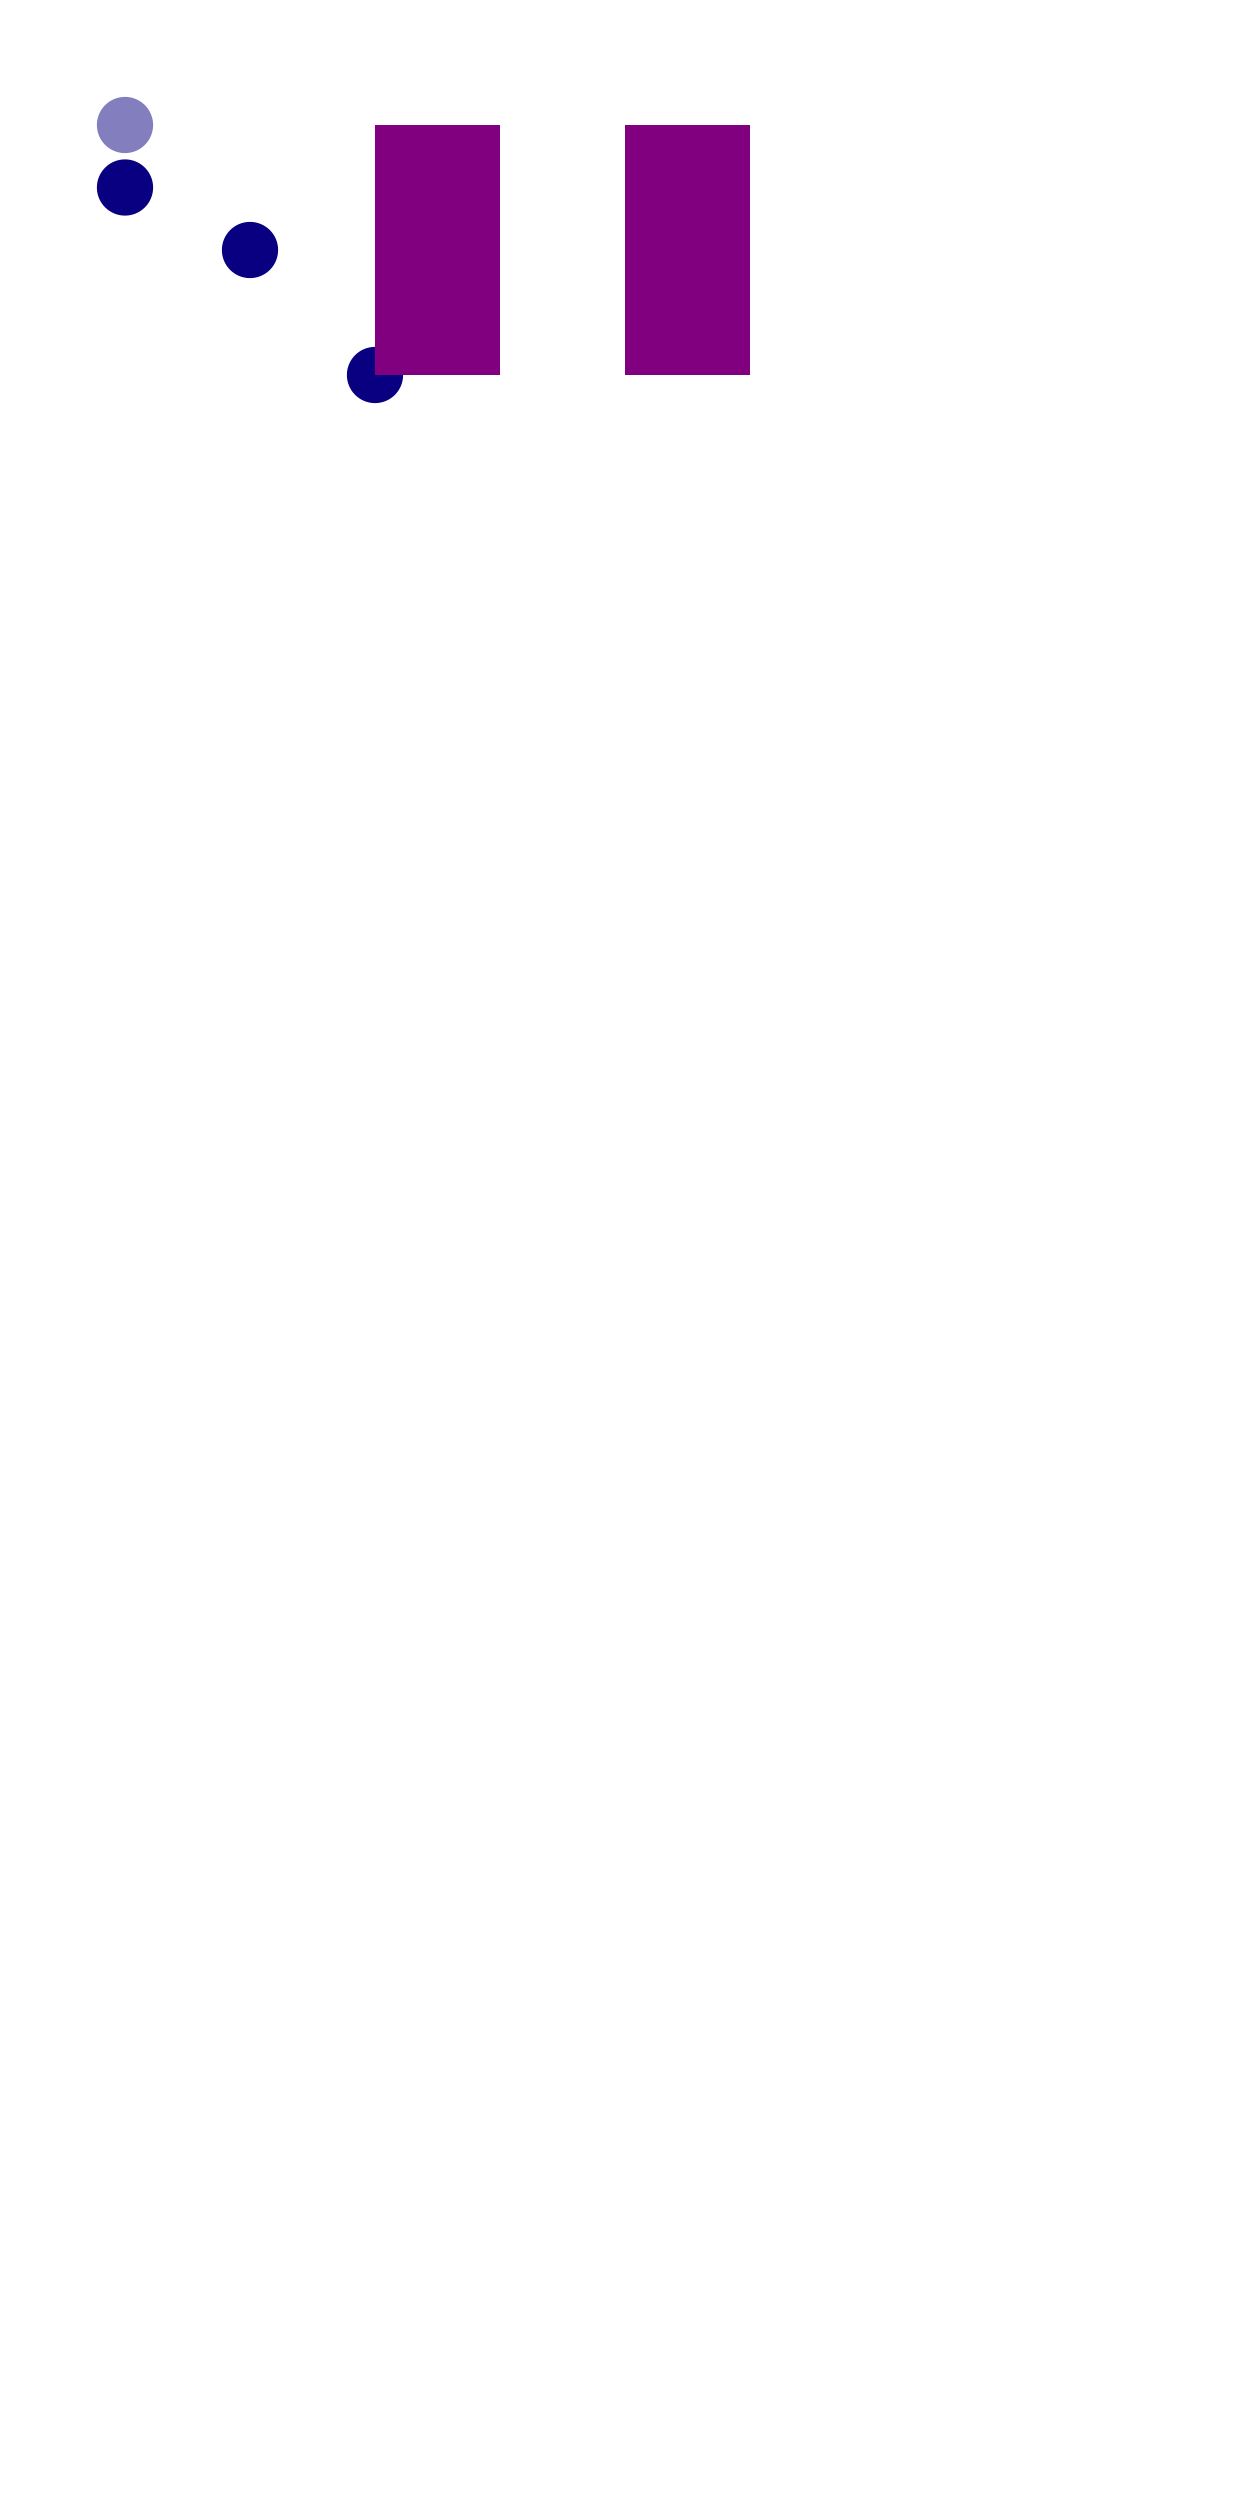
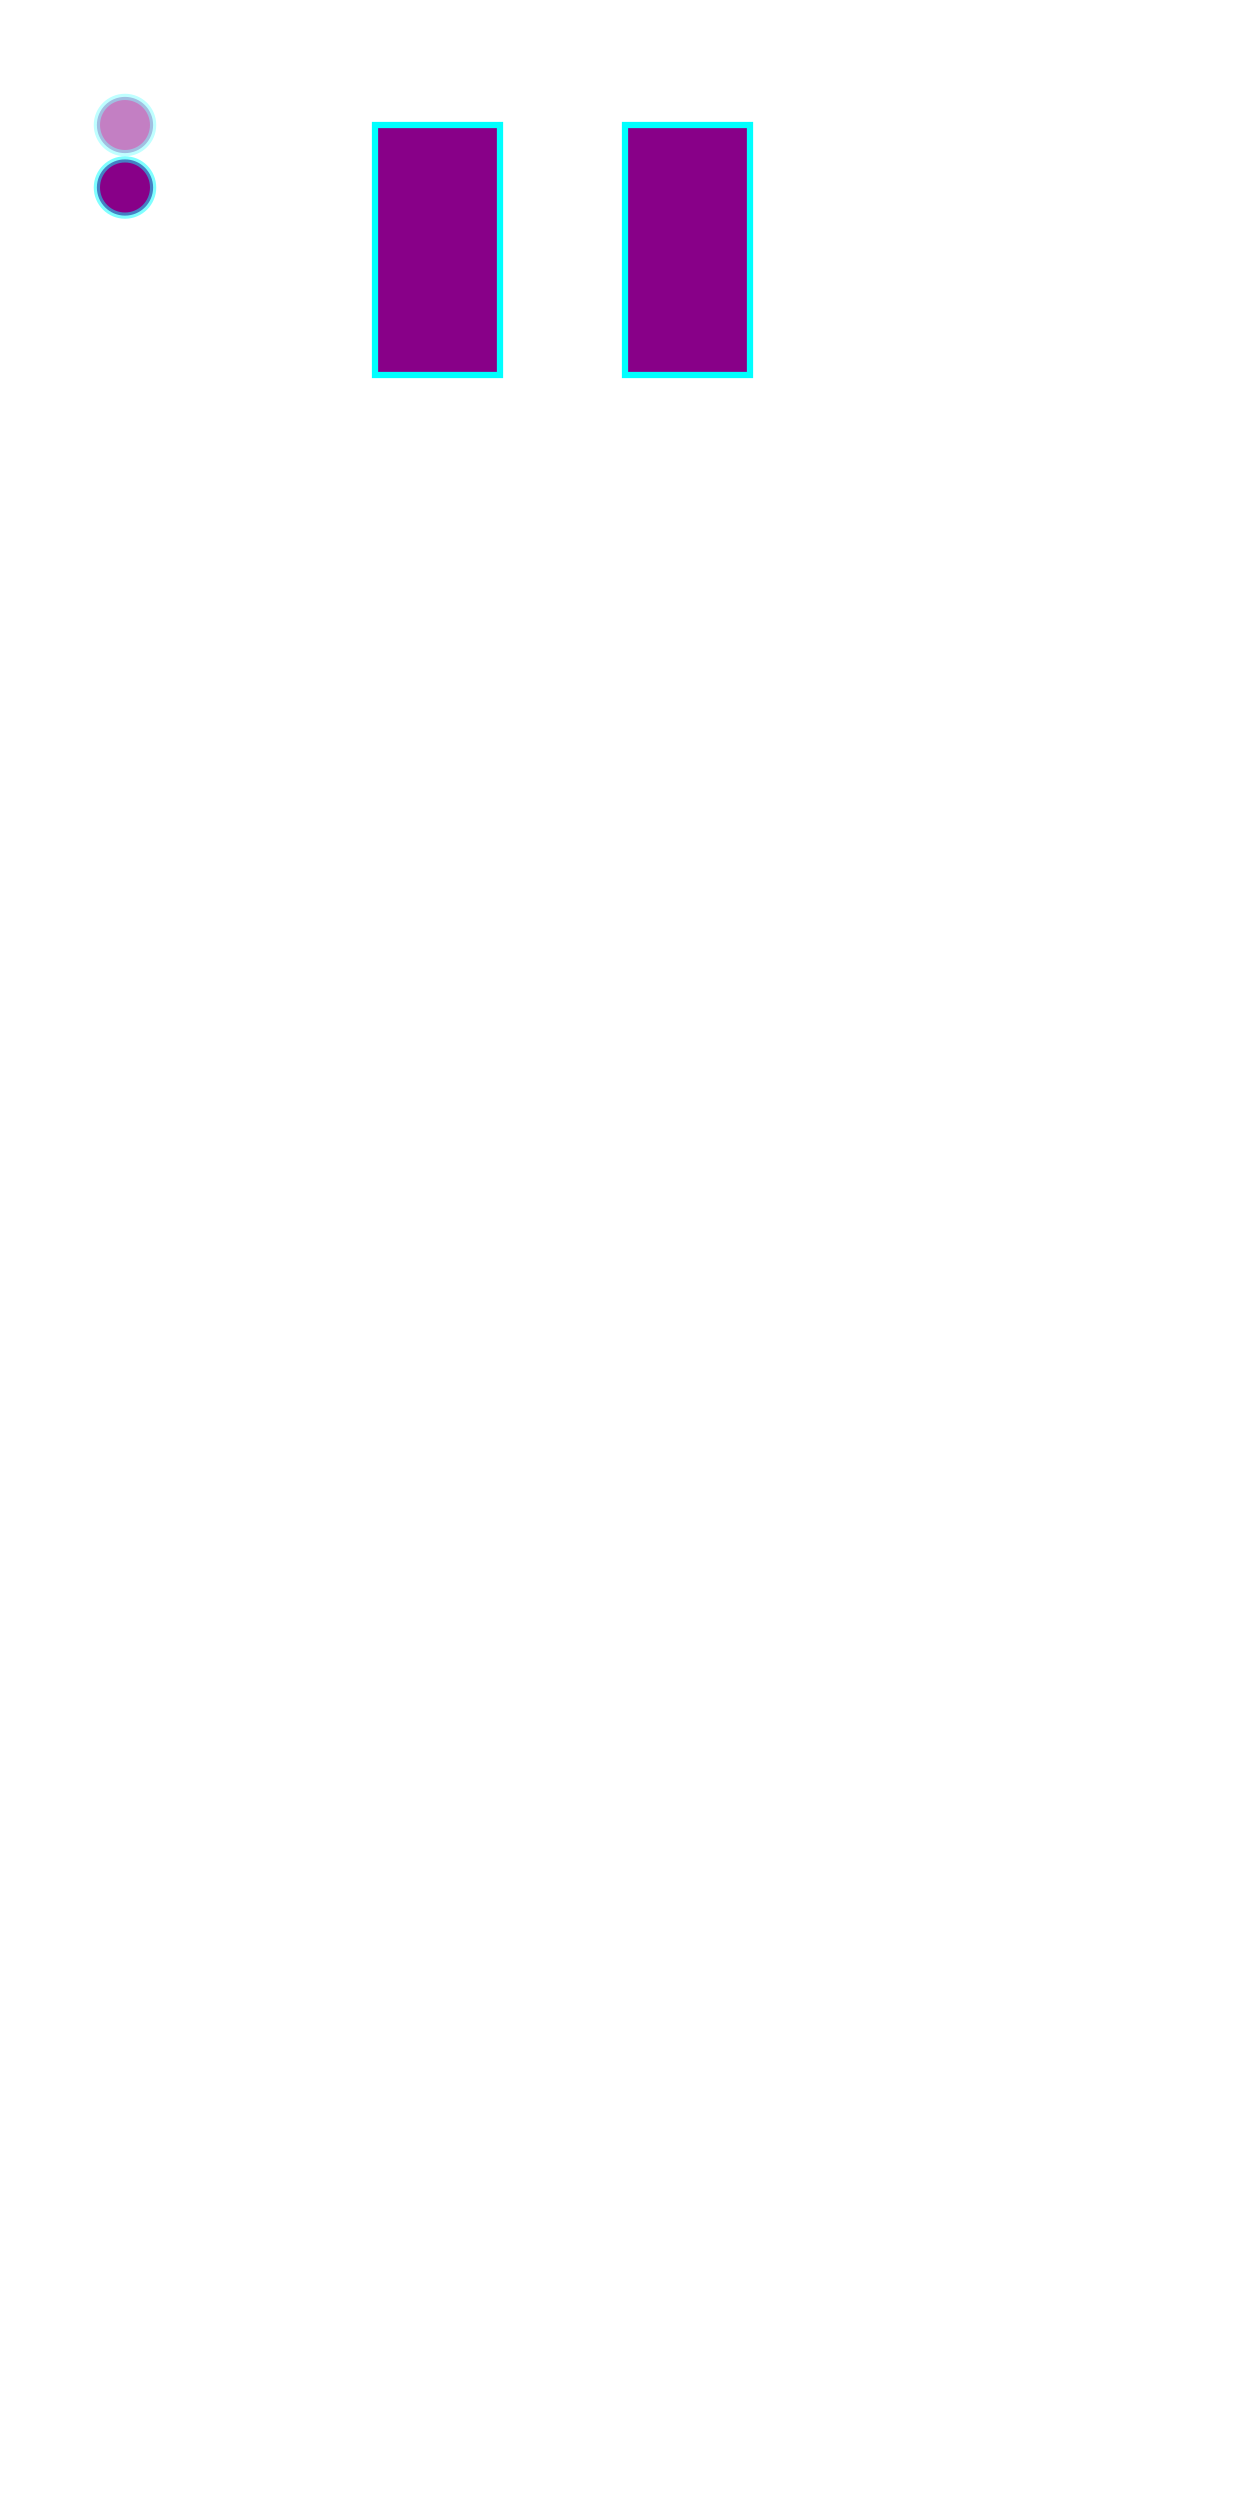
- <svg xmlns="http://www.w3.org/2000/svg" id="svg" width="100mm" height="200mm" viewBox="0 0 100 200" version="1.1">
+ <svg xmlns="http://www.w3.org/2000/svg" id="svg" width="100px" height="200px" viewBox="0 0 100 200" version="1.1">
  <defs id="defs">
-     <circle id="my_circle" cx="0" cy="0" r="2.25" style="opacity:1;fill:#080080;stroke-width:0.2" />
-     <rect id="my_rect" x="0" y="0" width="10" height="20" style="opacity:1;fill:#800080;stroke-width:0.2;" />
+     <circle id="my_circle" cx="0" cy="0" r="2.25" style="opacity:1;fill:#880088;stroke:#00ffff;stroke-width:0.5;stroke-opacity:0.5" />
+     <rect id="my_rect" x="0" y="0" width="10" height="20" style="opacity:1;fill:#880088;stroke:#00ffff;stroke-width:0.5;" />
  </defs>
  <g id="layer1">
-     <g id="layer_circle">
-       <use href="#my_circle" transform="translate(10,10)" style="opacity:0.5" id="circle_left" />
-       <circle id="circle_center1" cx="20" cy="20" r="2.25" style="opacity:1;fill:#080080;stroke-width:0.2" />
-       <use href="#my_circle" x="10" y="15" id="circle_right" />
-       <circle id="circle_center2" transform="translate(30,30)" r="2.25" style="opacity:1;fill:#080080;stroke-width:0.2" />
-     </g>
-     <g id="layer_rect">
-       <use href="#my_rect" x="30" y="10" id="rect_1" />
-       <use href="#my_rect" transform="translate(50,10)" id="rect_2" />
+     <g id="layer2">
+       <g id="layer_circle">
+         <use href="#my_circle" transform="translate(10,10)" style="opacity:0.5;stroke-opacity:0.25" id="circle_left" />
+         <use href="#my_circle" x="10" y="15" style="stroke-opacity:0.5" id="circle_right" />
+       </g>
+       <g id="layer_rect">
+         <use href="#my_rect" x="30" y="10" id="rect_1" />
+         <use href="#my_rect" transform="translate(50,10)" id="rect_2" />
+       </g>
    </g>
  </g>
</svg>
